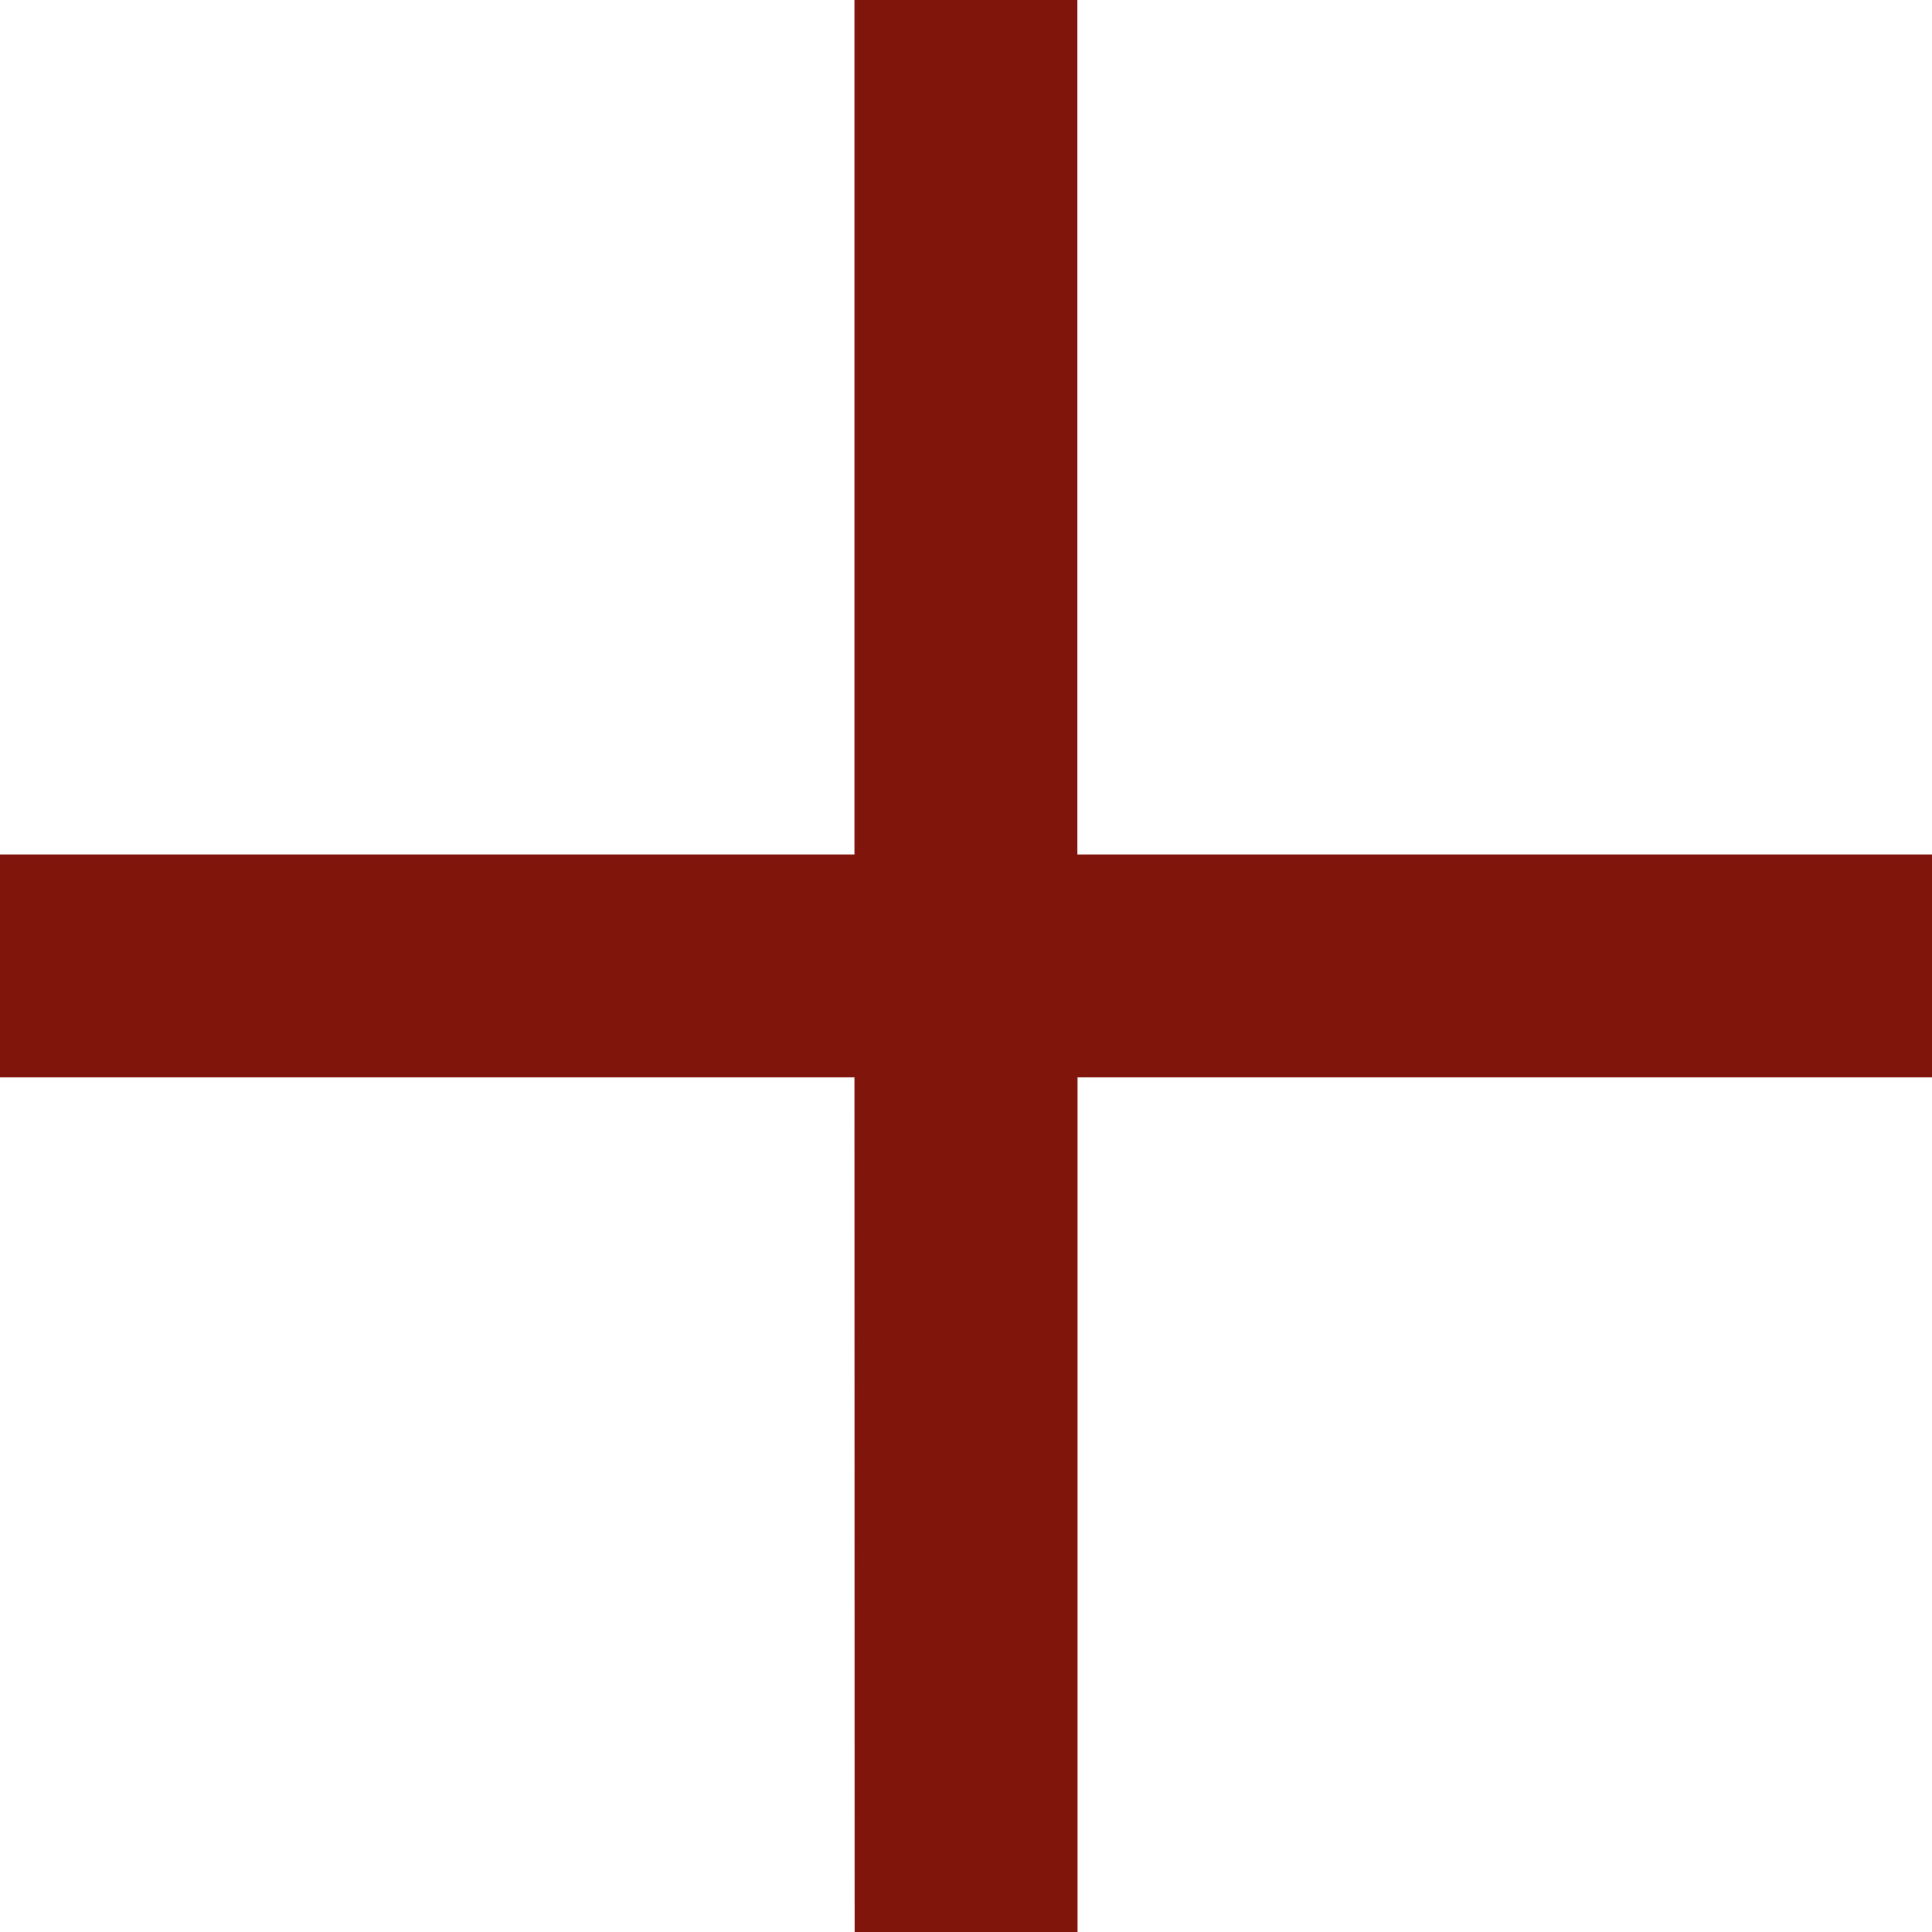
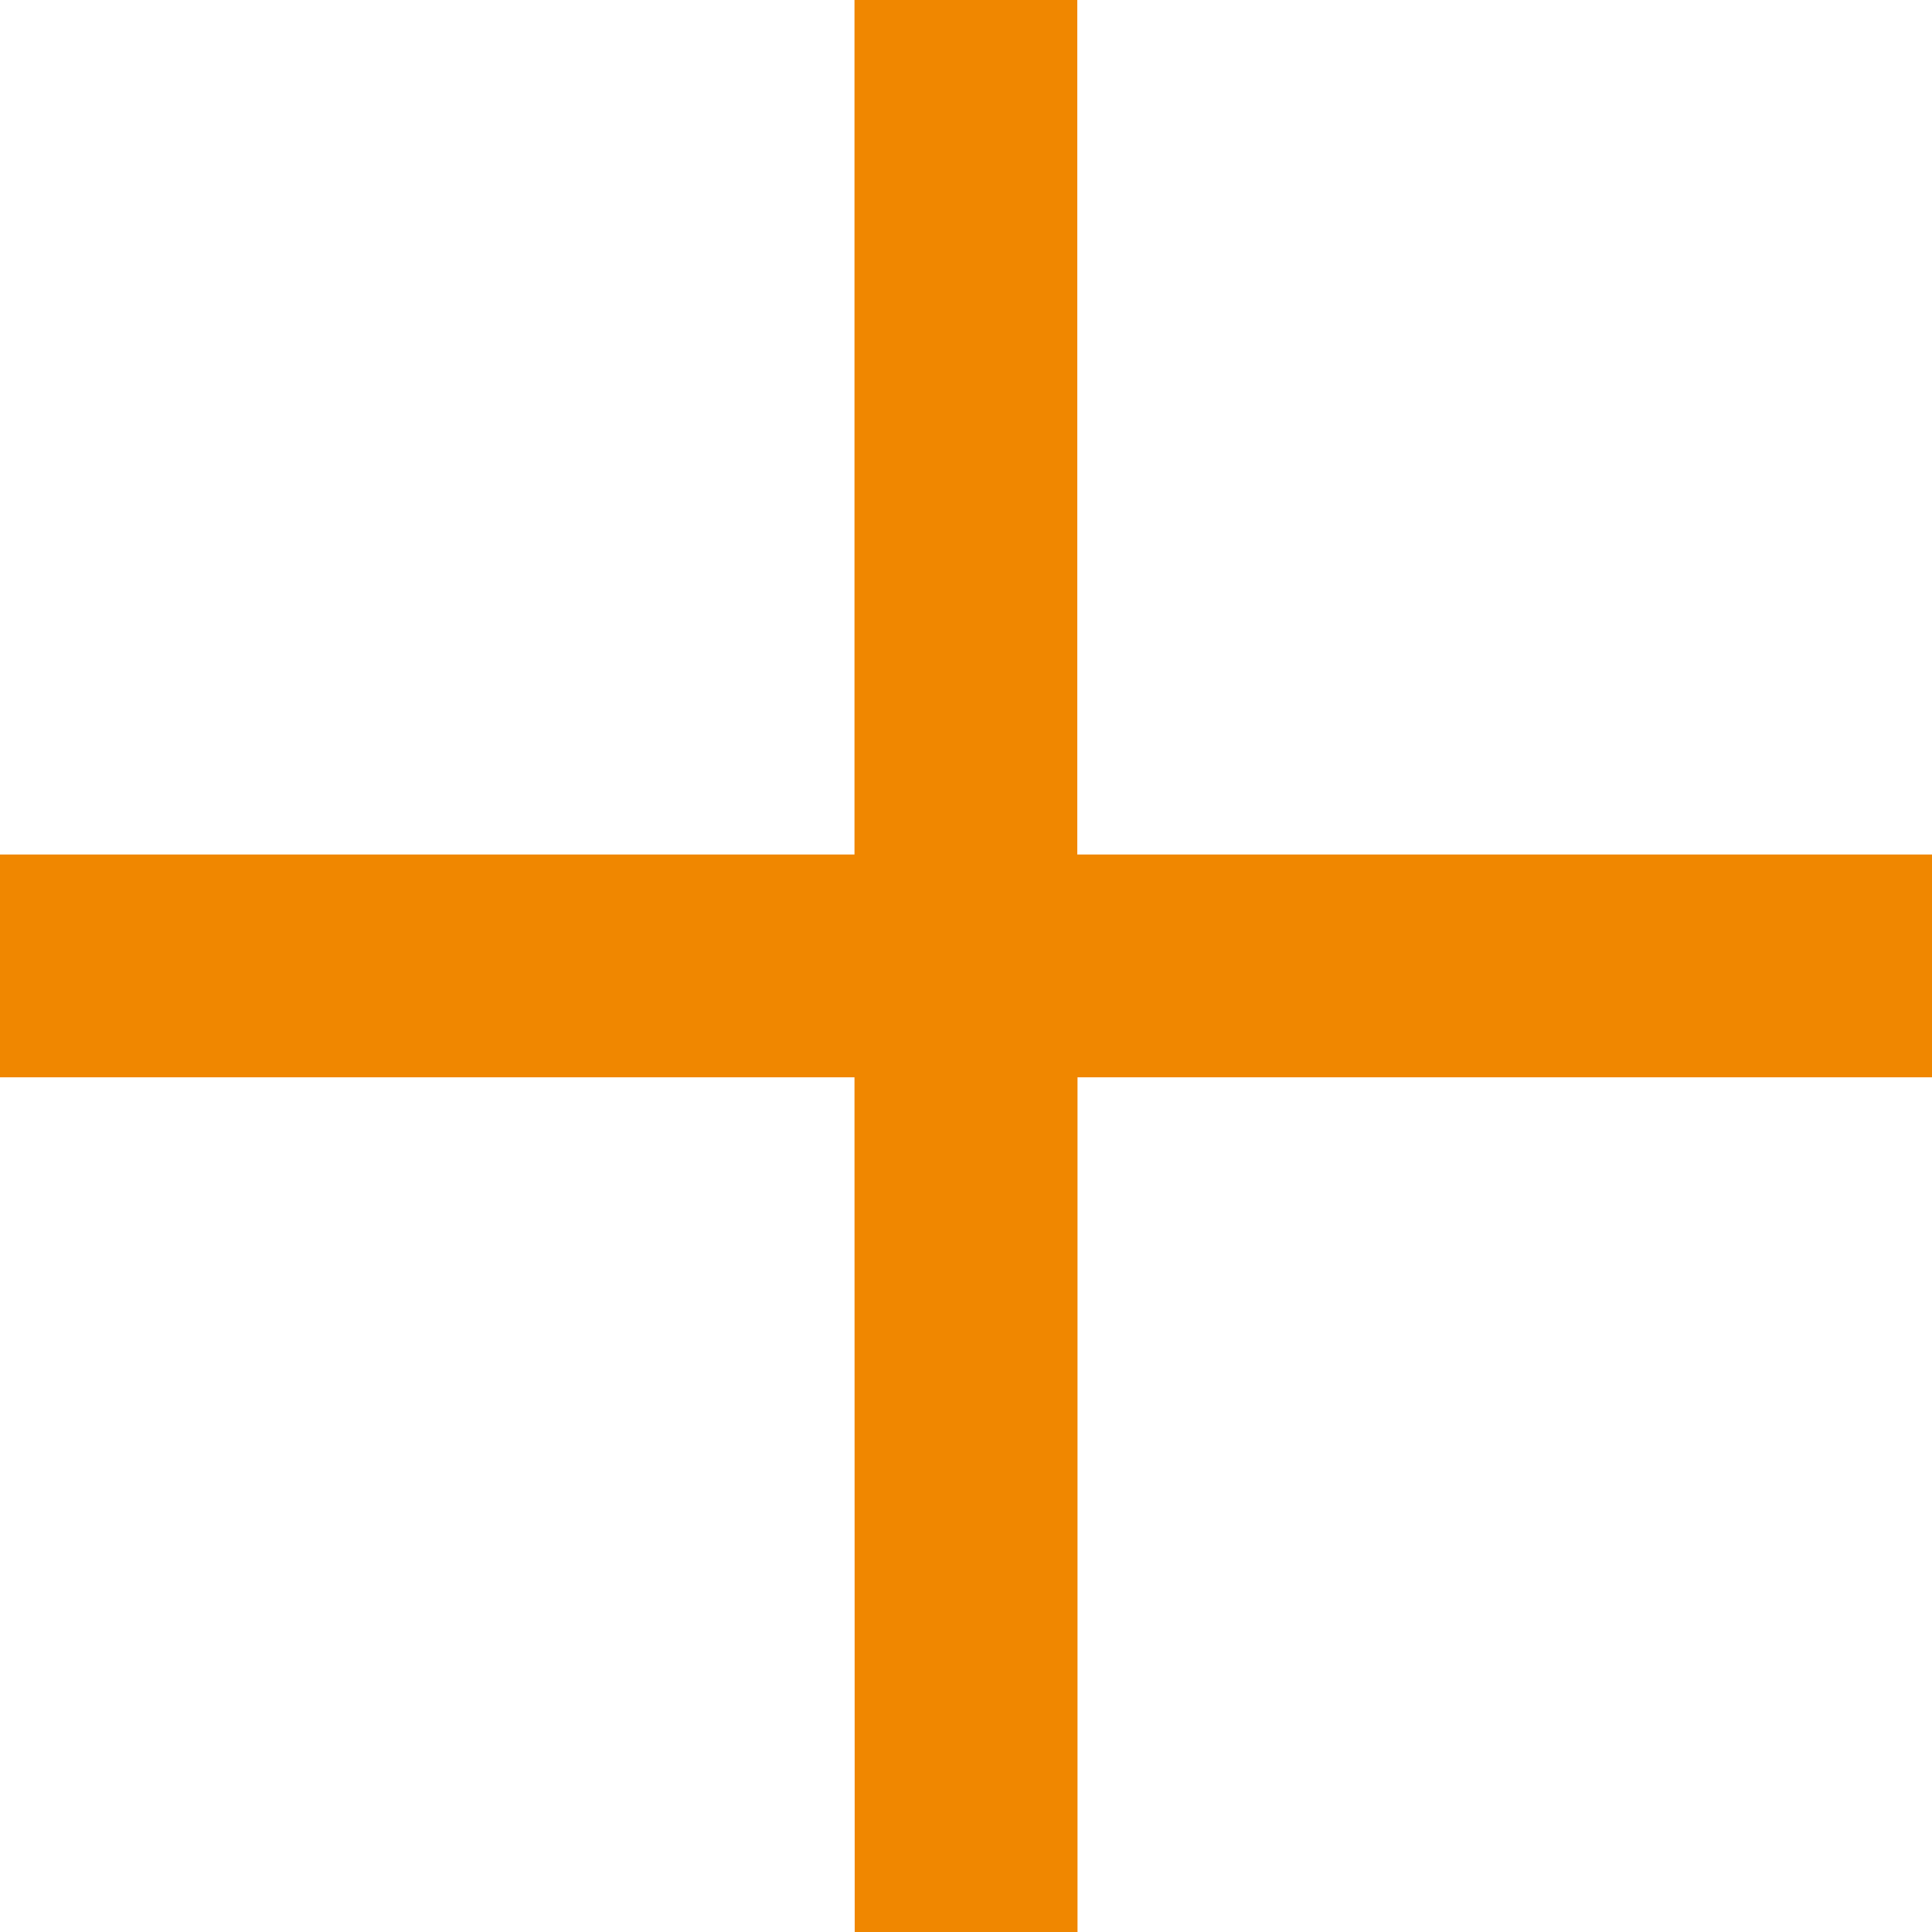
<svg xmlns="http://www.w3.org/2000/svg" viewBox="0 0 107.29 107.29">
  <defs>
-     <style>.cls-1{fill:#80150b;}</style>
+     <style>.cls-1{fill:#f08700;}</style>
  </defs>
  <g id="Calque_2" data-name="Calque 2">
    <g id="Calque_1-2" data-name="Calque 1">
      <g id="Cross">
        <path id="Cross-2" class="cls-1" d="M47.45,59.83H0V47.45H47.45V0H59.83V47.45h47.46V59.83H59.84v47.46H47.46Z" />
      </g>
    </g>
  </g>
</svg>
